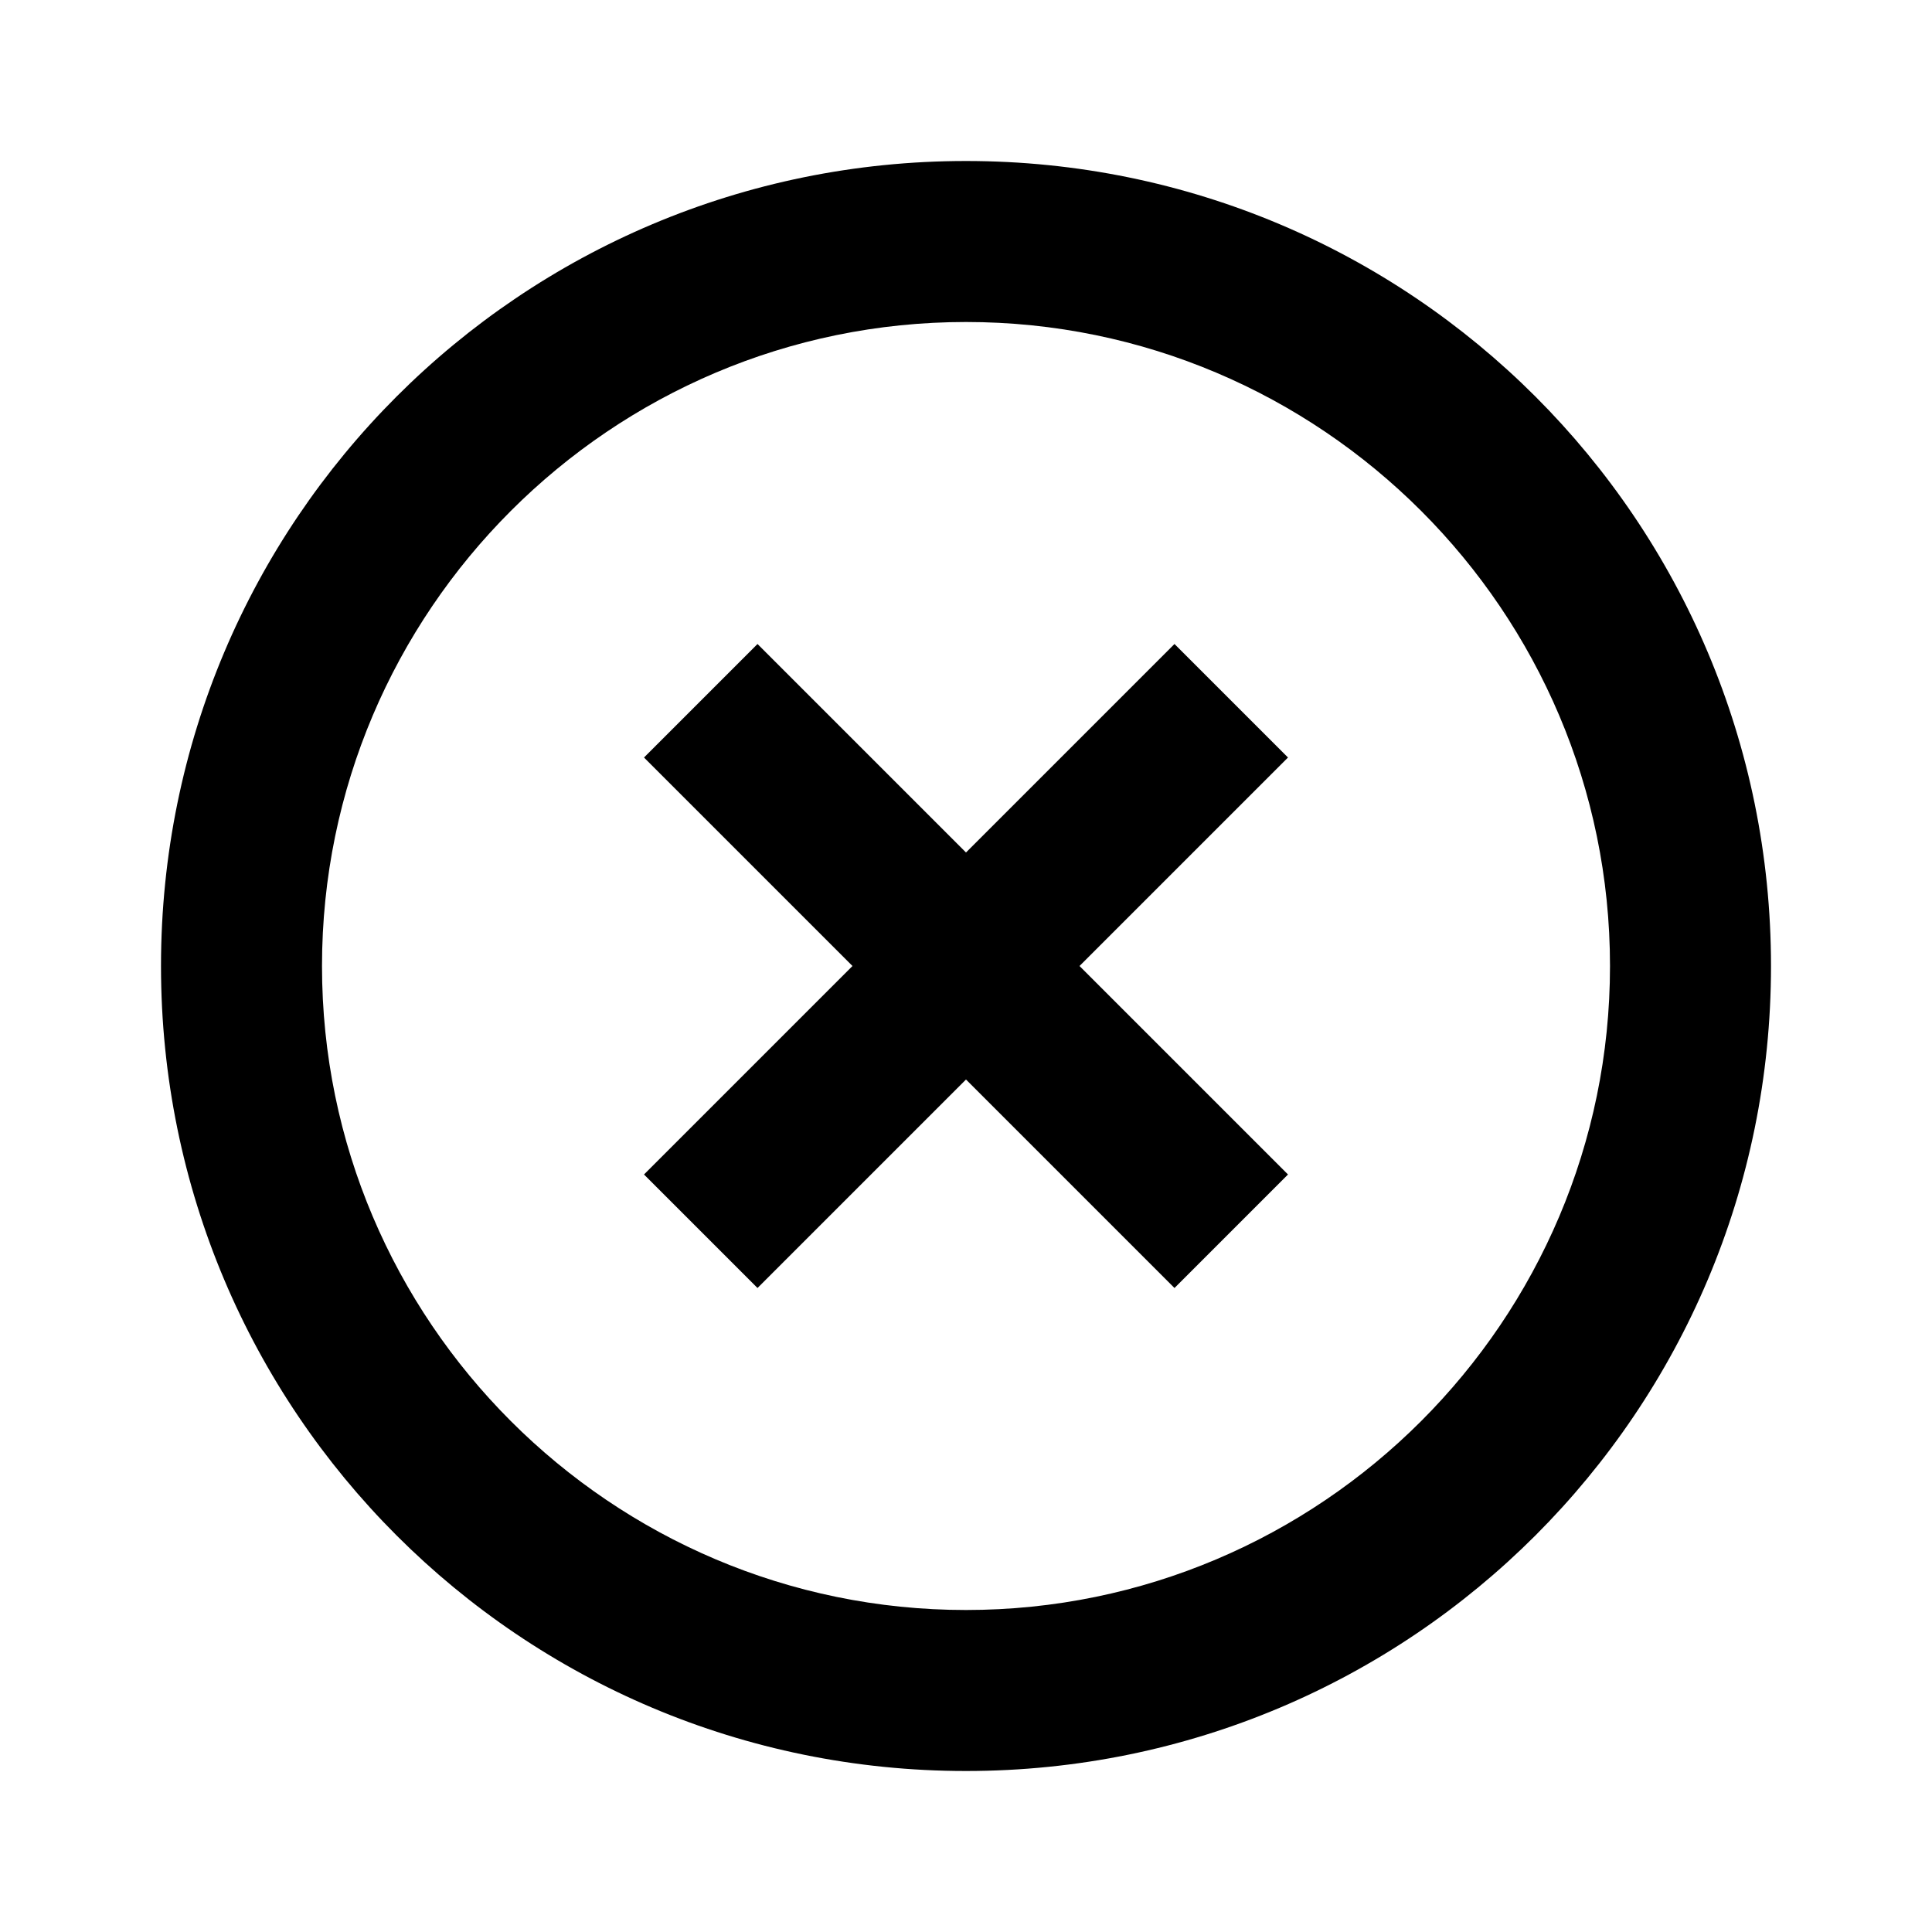
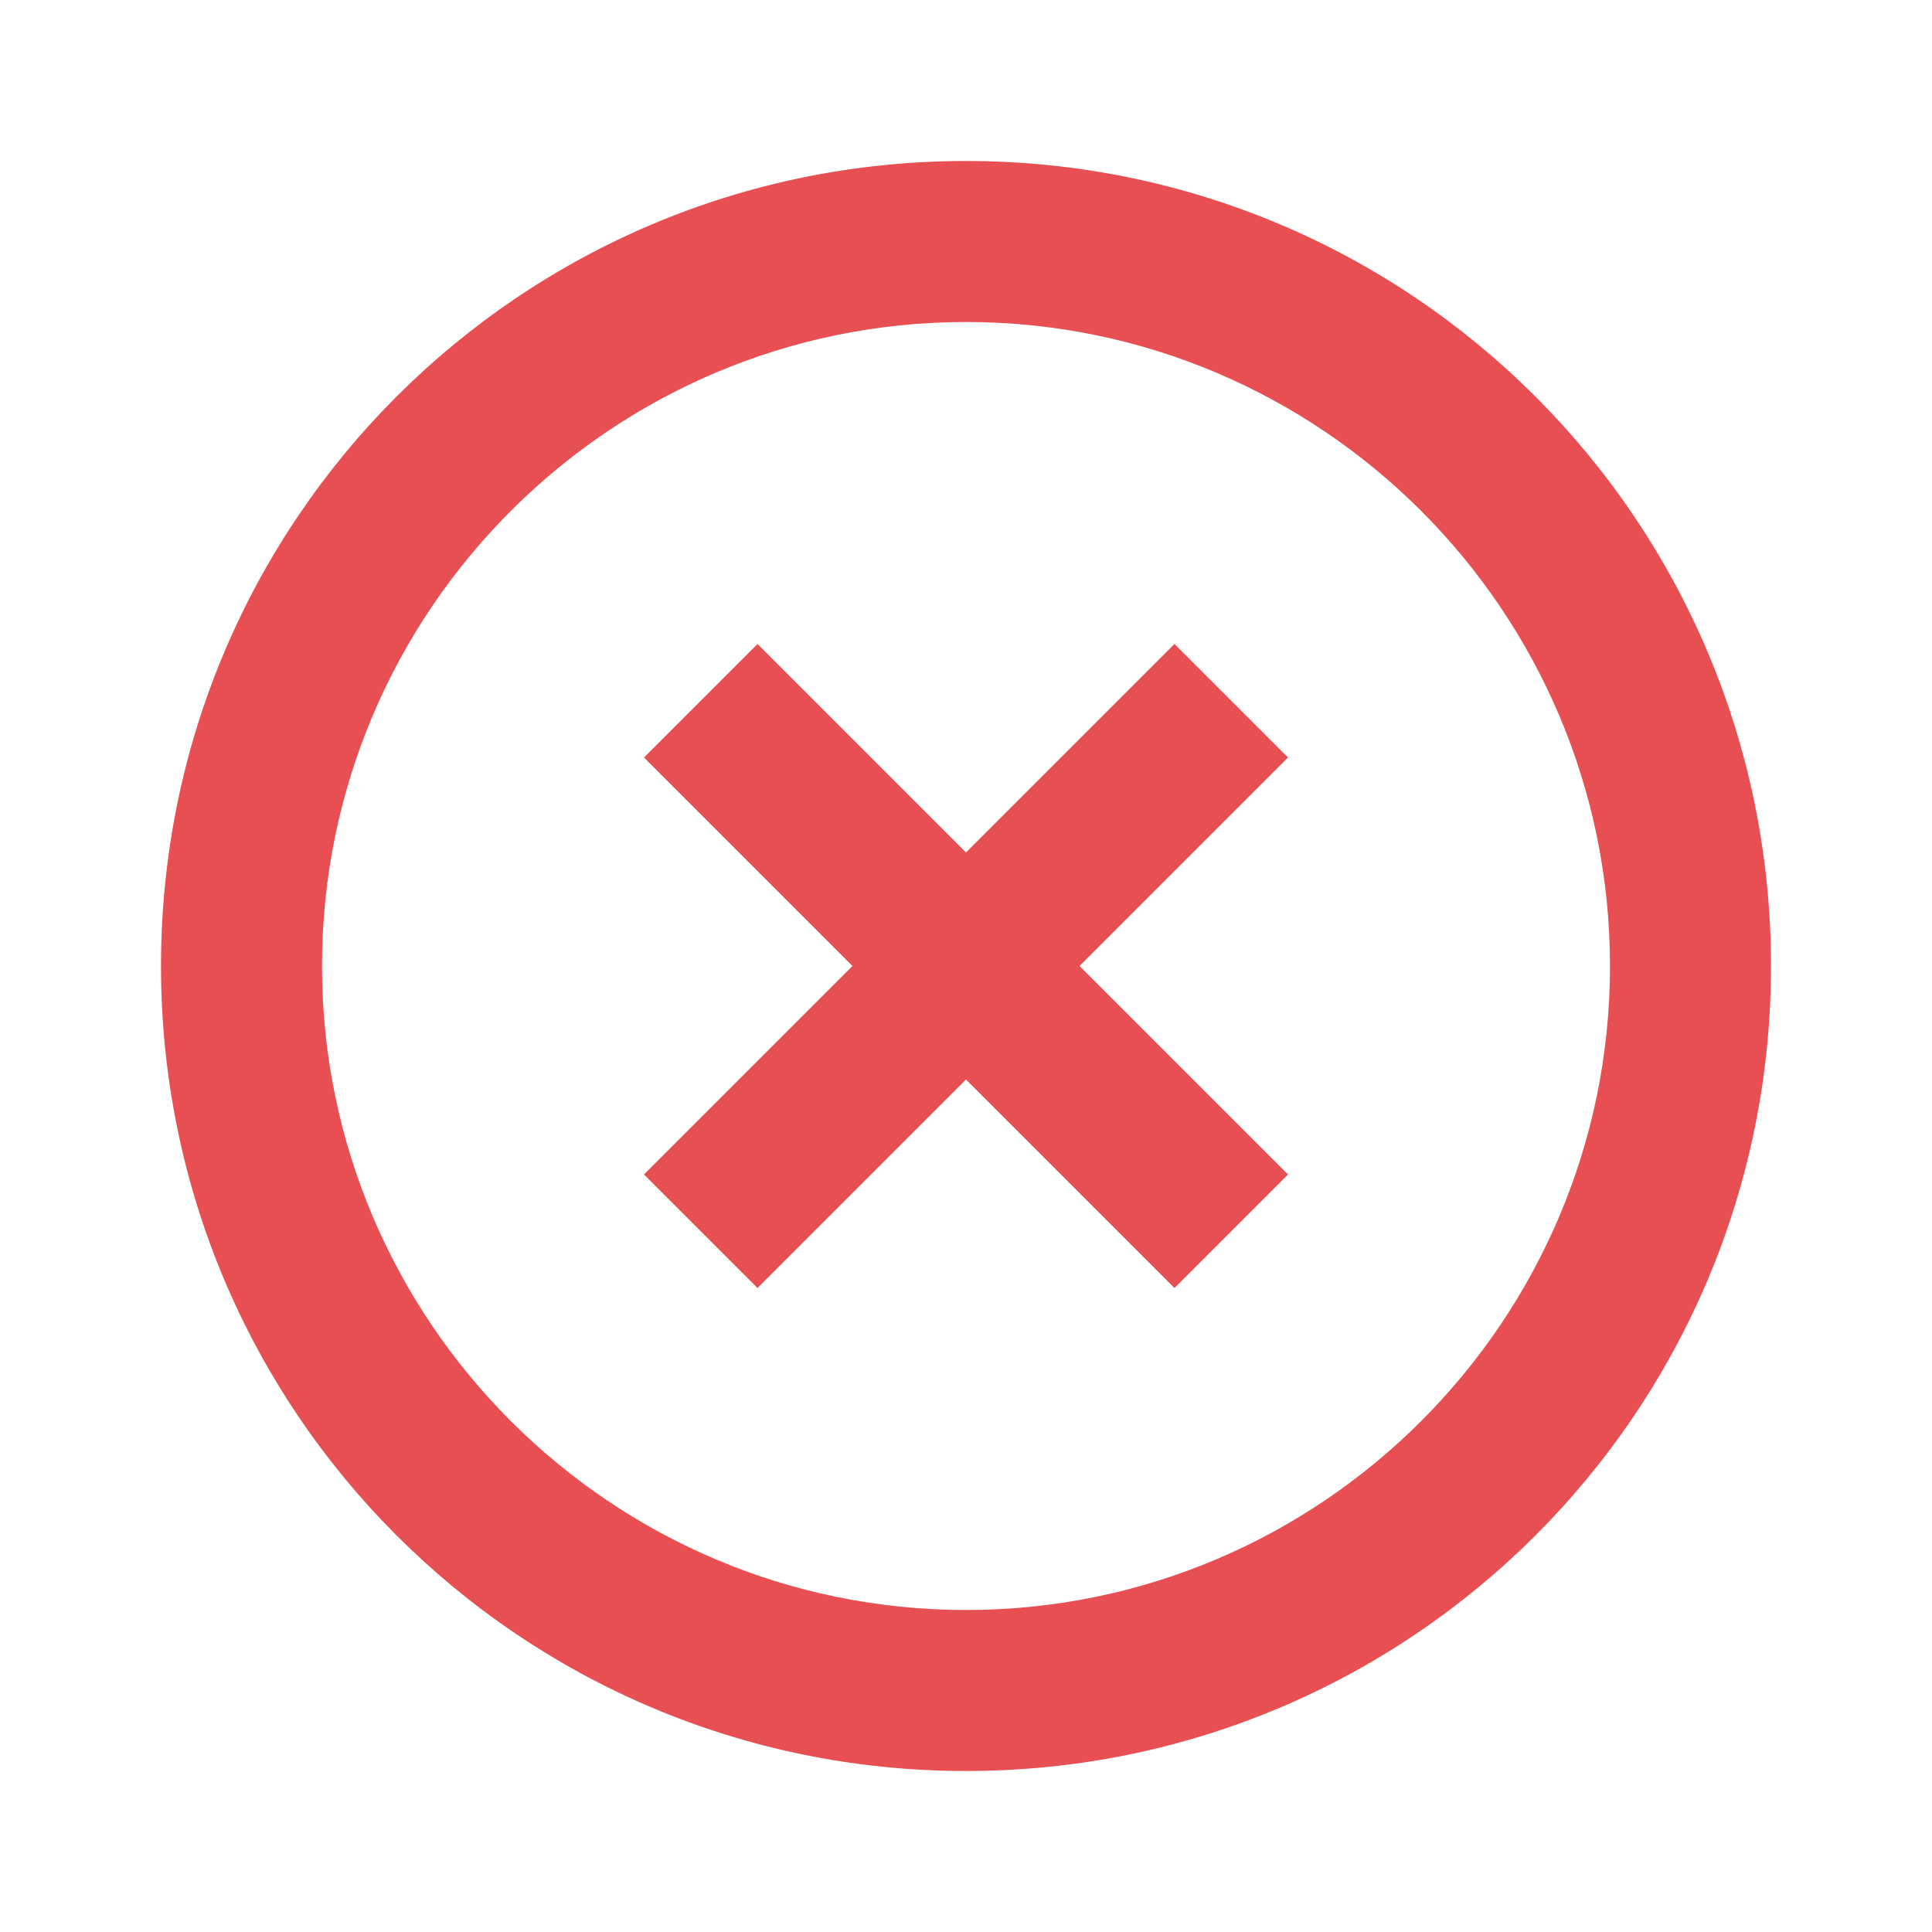
- <svg xmlns="http://www.w3.org/2000/svg" viewBox="0 0 24 24" fill="black" width="48px" height="48px">
+ <svg xmlns="http://www.w3.org/2000/svg" viewBox="0 0 24 24" fill="#E74F52" width="48px" height="48px">
  <path d="M0 0h24v24H0z" fill="none" />
  <path d="M14.59 8L12 10.59 9.41 8 8 9.41 10.59 12 8 14.59 9.41 16 12 13.41 14.59 16 16 14.59 13.41 12 16 9.41 14.59 8zM12 2C6.47 2 2 6.47 2 12s4.47 10 10 10 10-4.47 10-10S17.53 2 12 2zm0 18c-4.41 0-8-3.59-8-8s3.59-8 8-8 8 3.59 8 8-3.59 8-8 8z" />
</svg>
